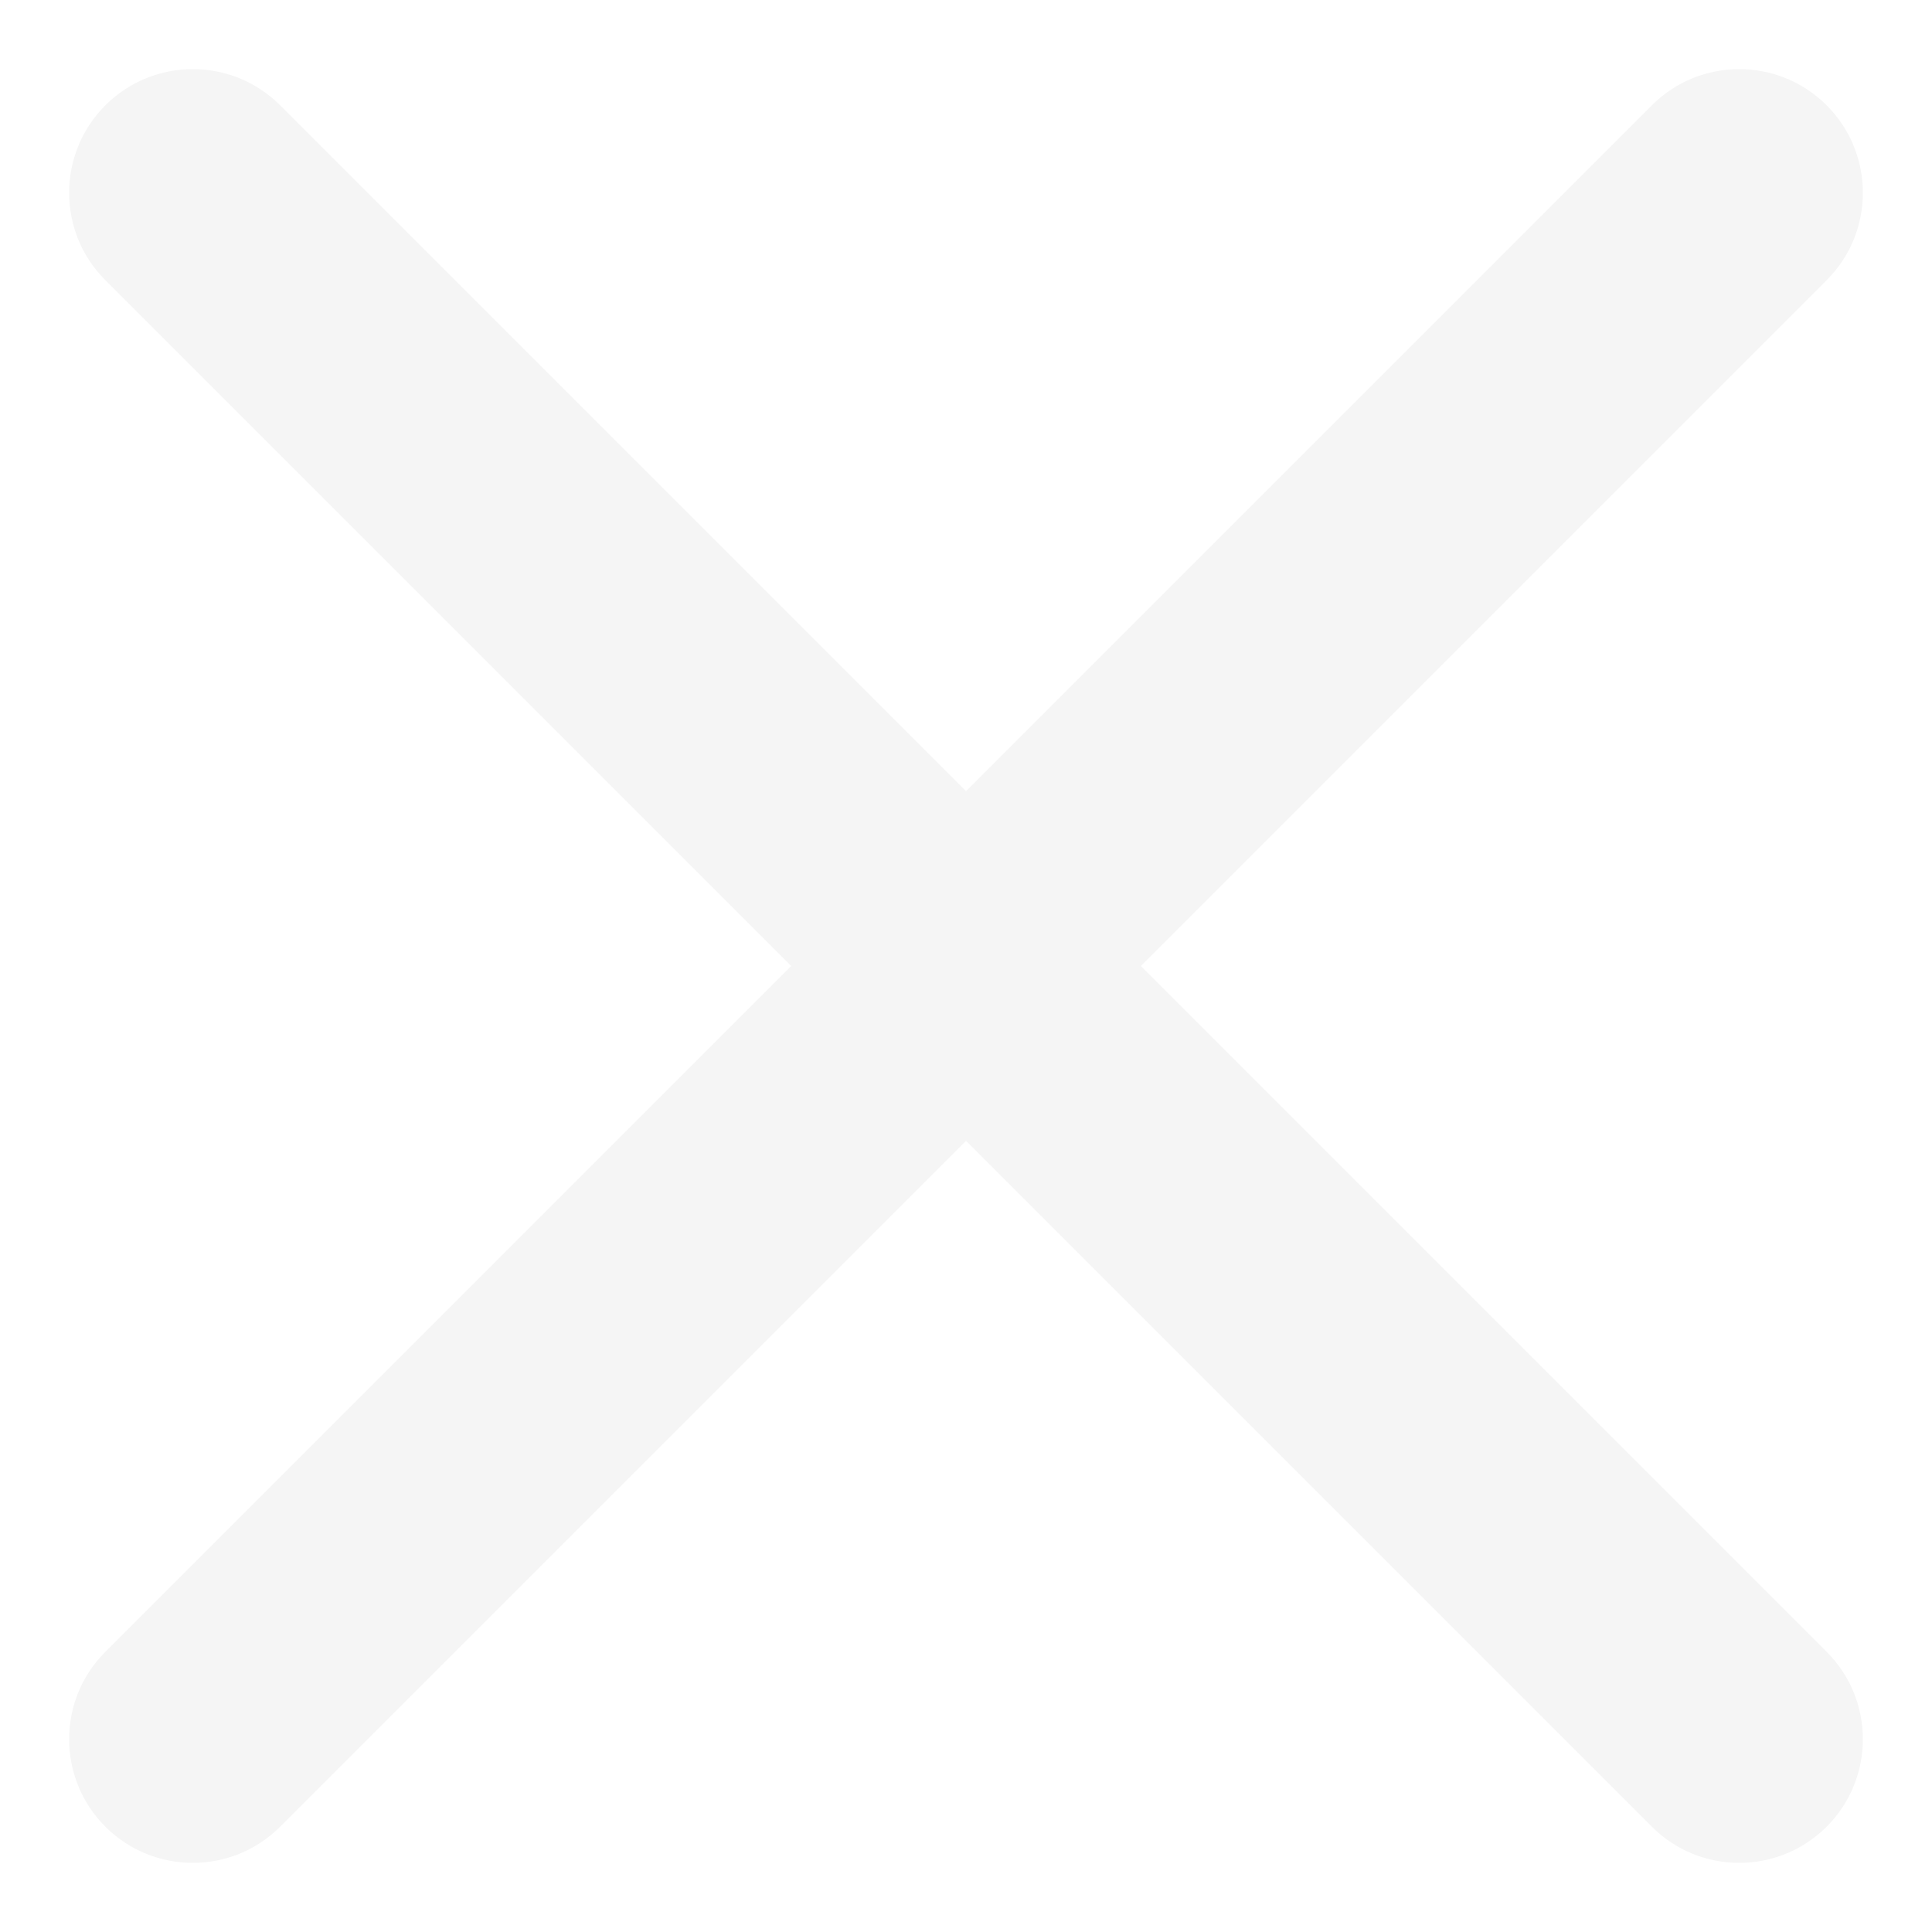
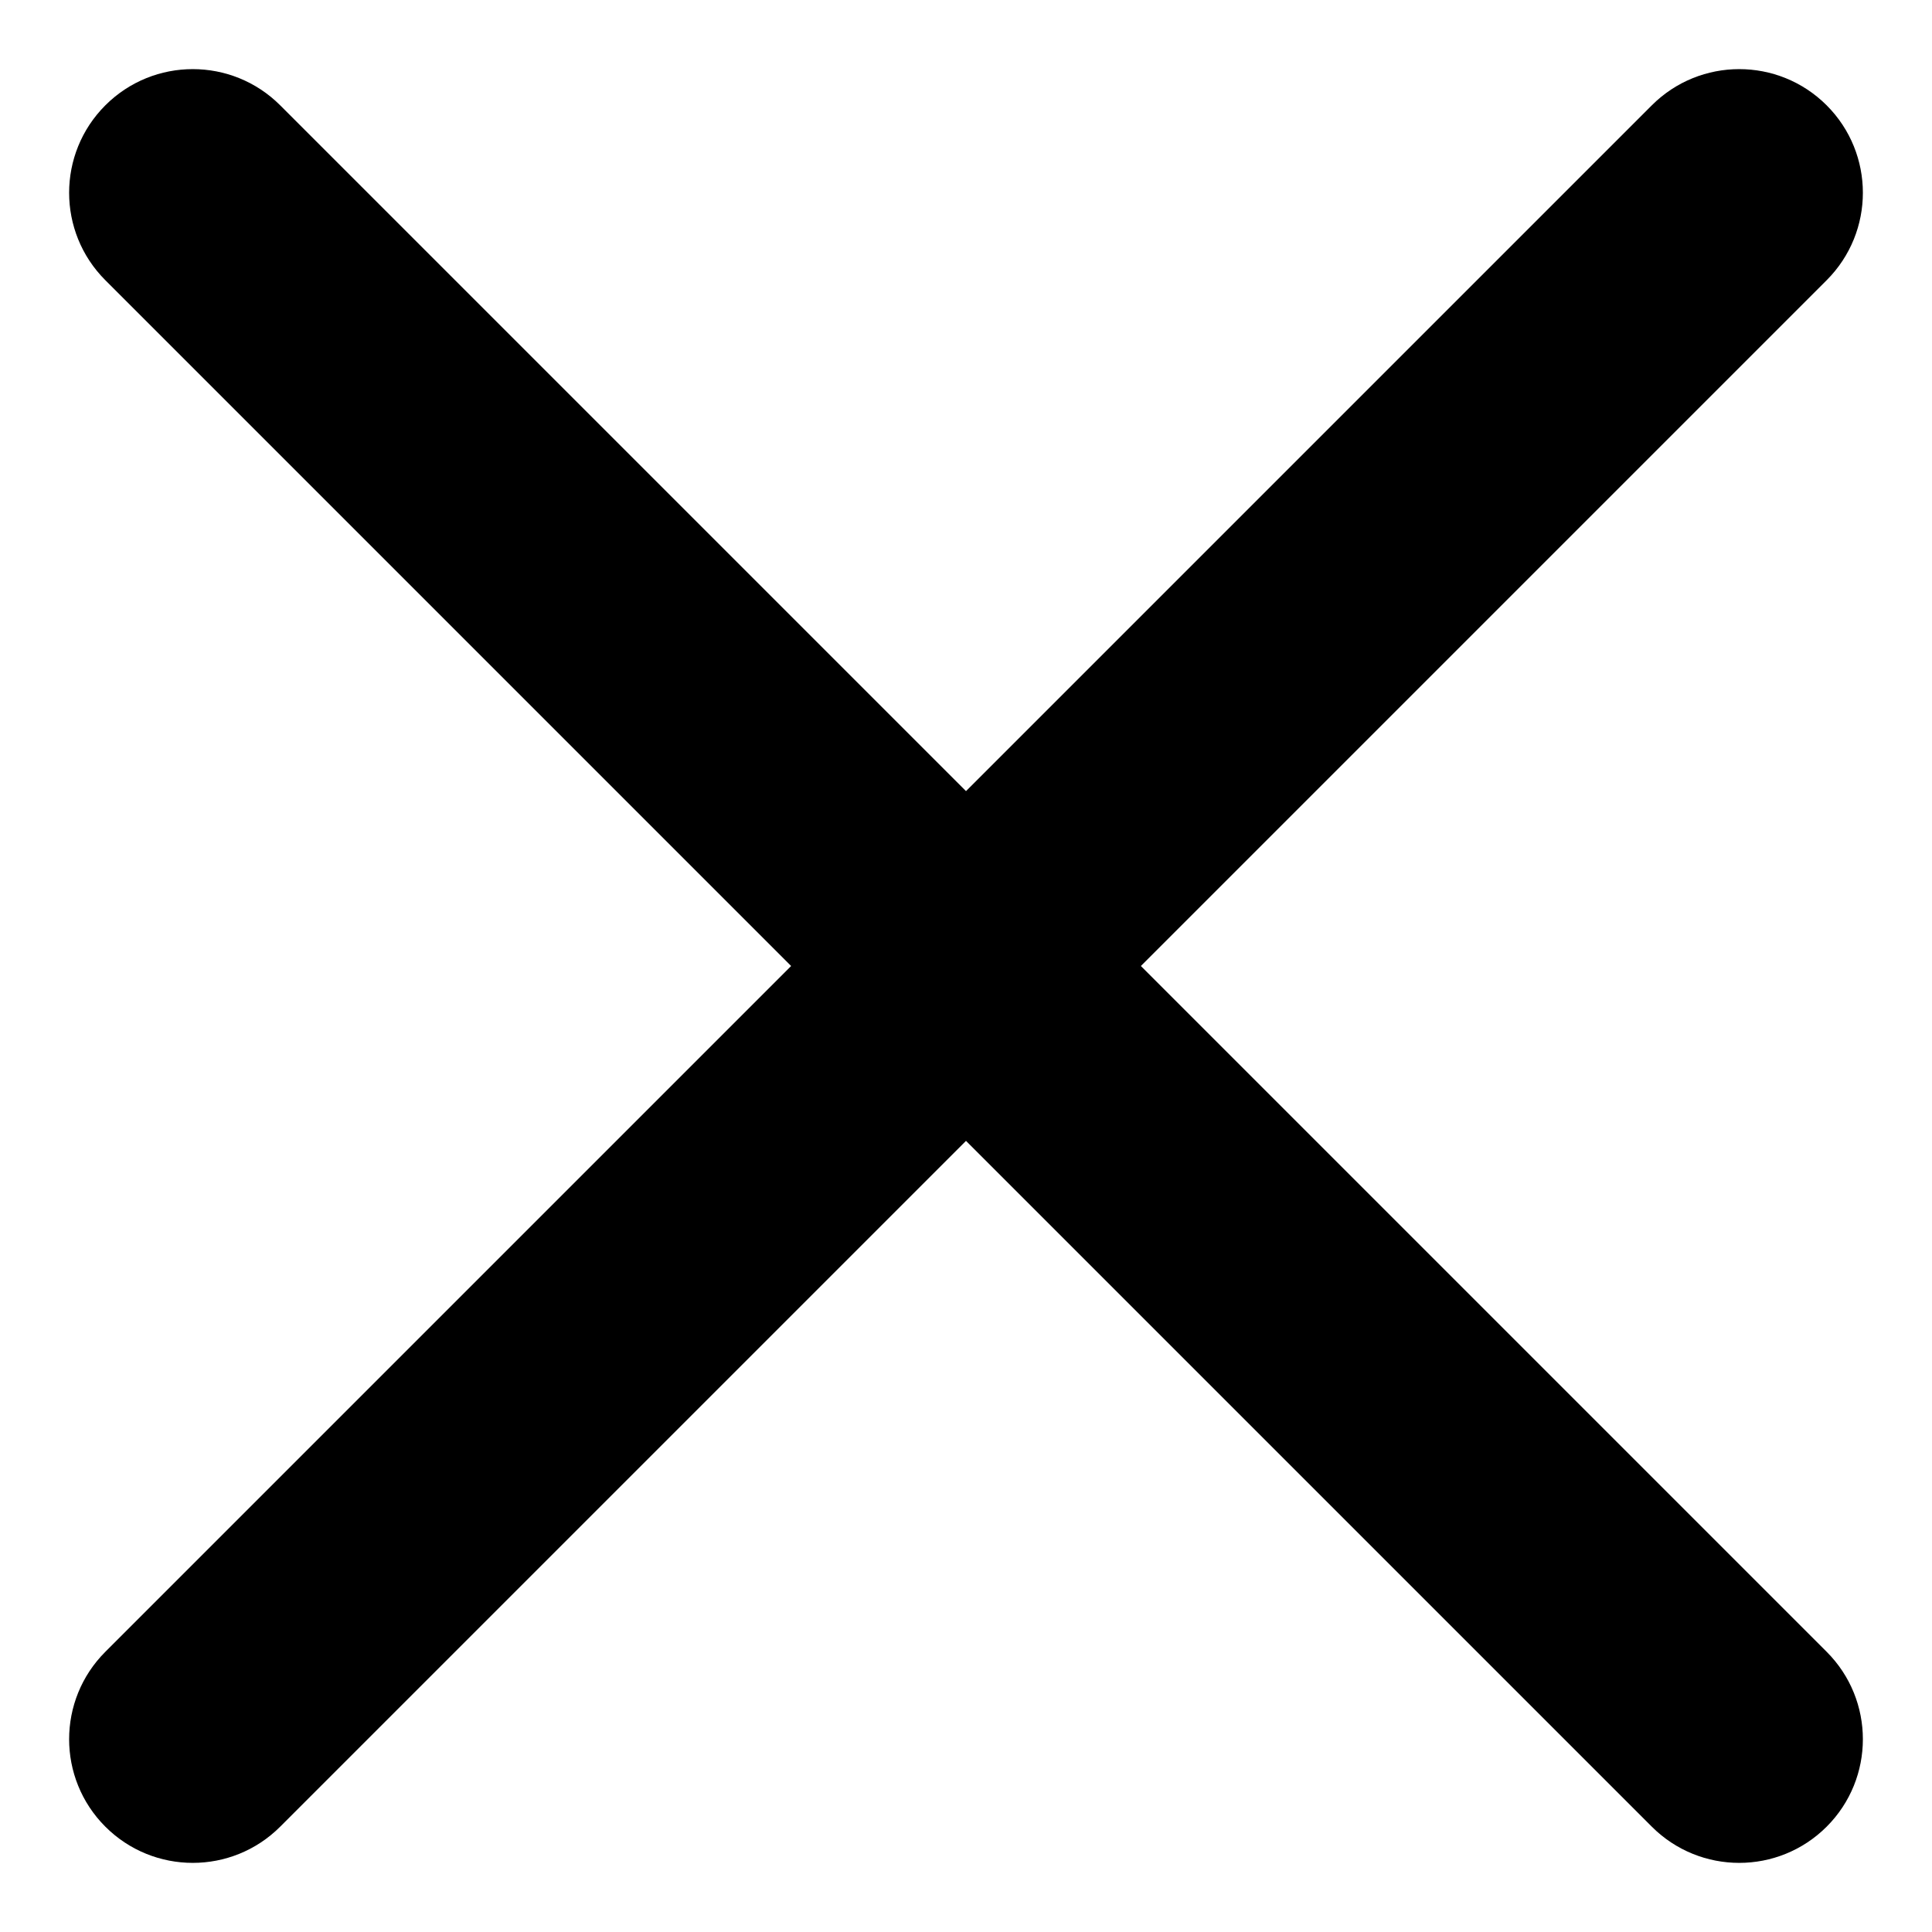
<svg xmlns="http://www.w3.org/2000/svg" width="250" height="250" viewBox="0 0 250 250" fill="none">
-   <path d="M213.742 236.37L125 147.628L36.258 236.37C30.01 242.617 19.879 242.617 13.63 236.37C7.383 230.121 7.383 219.99 13.63 213.742L102.372 125L13.63 36.258C7.383 30.009 7.383 19.879 13.63 13.63C19.879 7.383 30.01 7.383 36.258 13.63L125 102.372L213.742 13.63C219.991 7.383 230.121 7.383 236.37 13.63C242.617 19.879 242.617 30.009 236.37 36.258L147.628 125L236.37 213.742C242.617 219.99 242.617 230.121 236.37 236.37C233.245 239.493 229.151 241.055 225.056 241.055C220.961 241.055 216.866 239.493 213.742 236.37Z" fill="#F5F5F5" />
+   <path d="M213.742 236.37L125 147.628L36.258 236.37C30.01 242.617 19.879 242.617 13.63 236.37C7.383 230.121 7.383 219.99 13.63 213.742L102.372 125L13.63 36.258C7.383 30.009 7.383 19.879 13.63 13.63C19.879 7.383 30.01 7.383 36.258 13.63L125 102.372L213.742 13.63C219.991 7.383 230.121 7.383 236.37 13.63C242.617 19.879 242.617 30.009 236.37 36.258L147.628 125L236.37 213.742C242.617 219.99 242.617 230.121 236.37 236.37C233.245 239.493 229.151 241.055 225.056 241.055C220.961 241.055 216.866 239.493 213.742 236.37Z" fill="#000" />
</svg>
